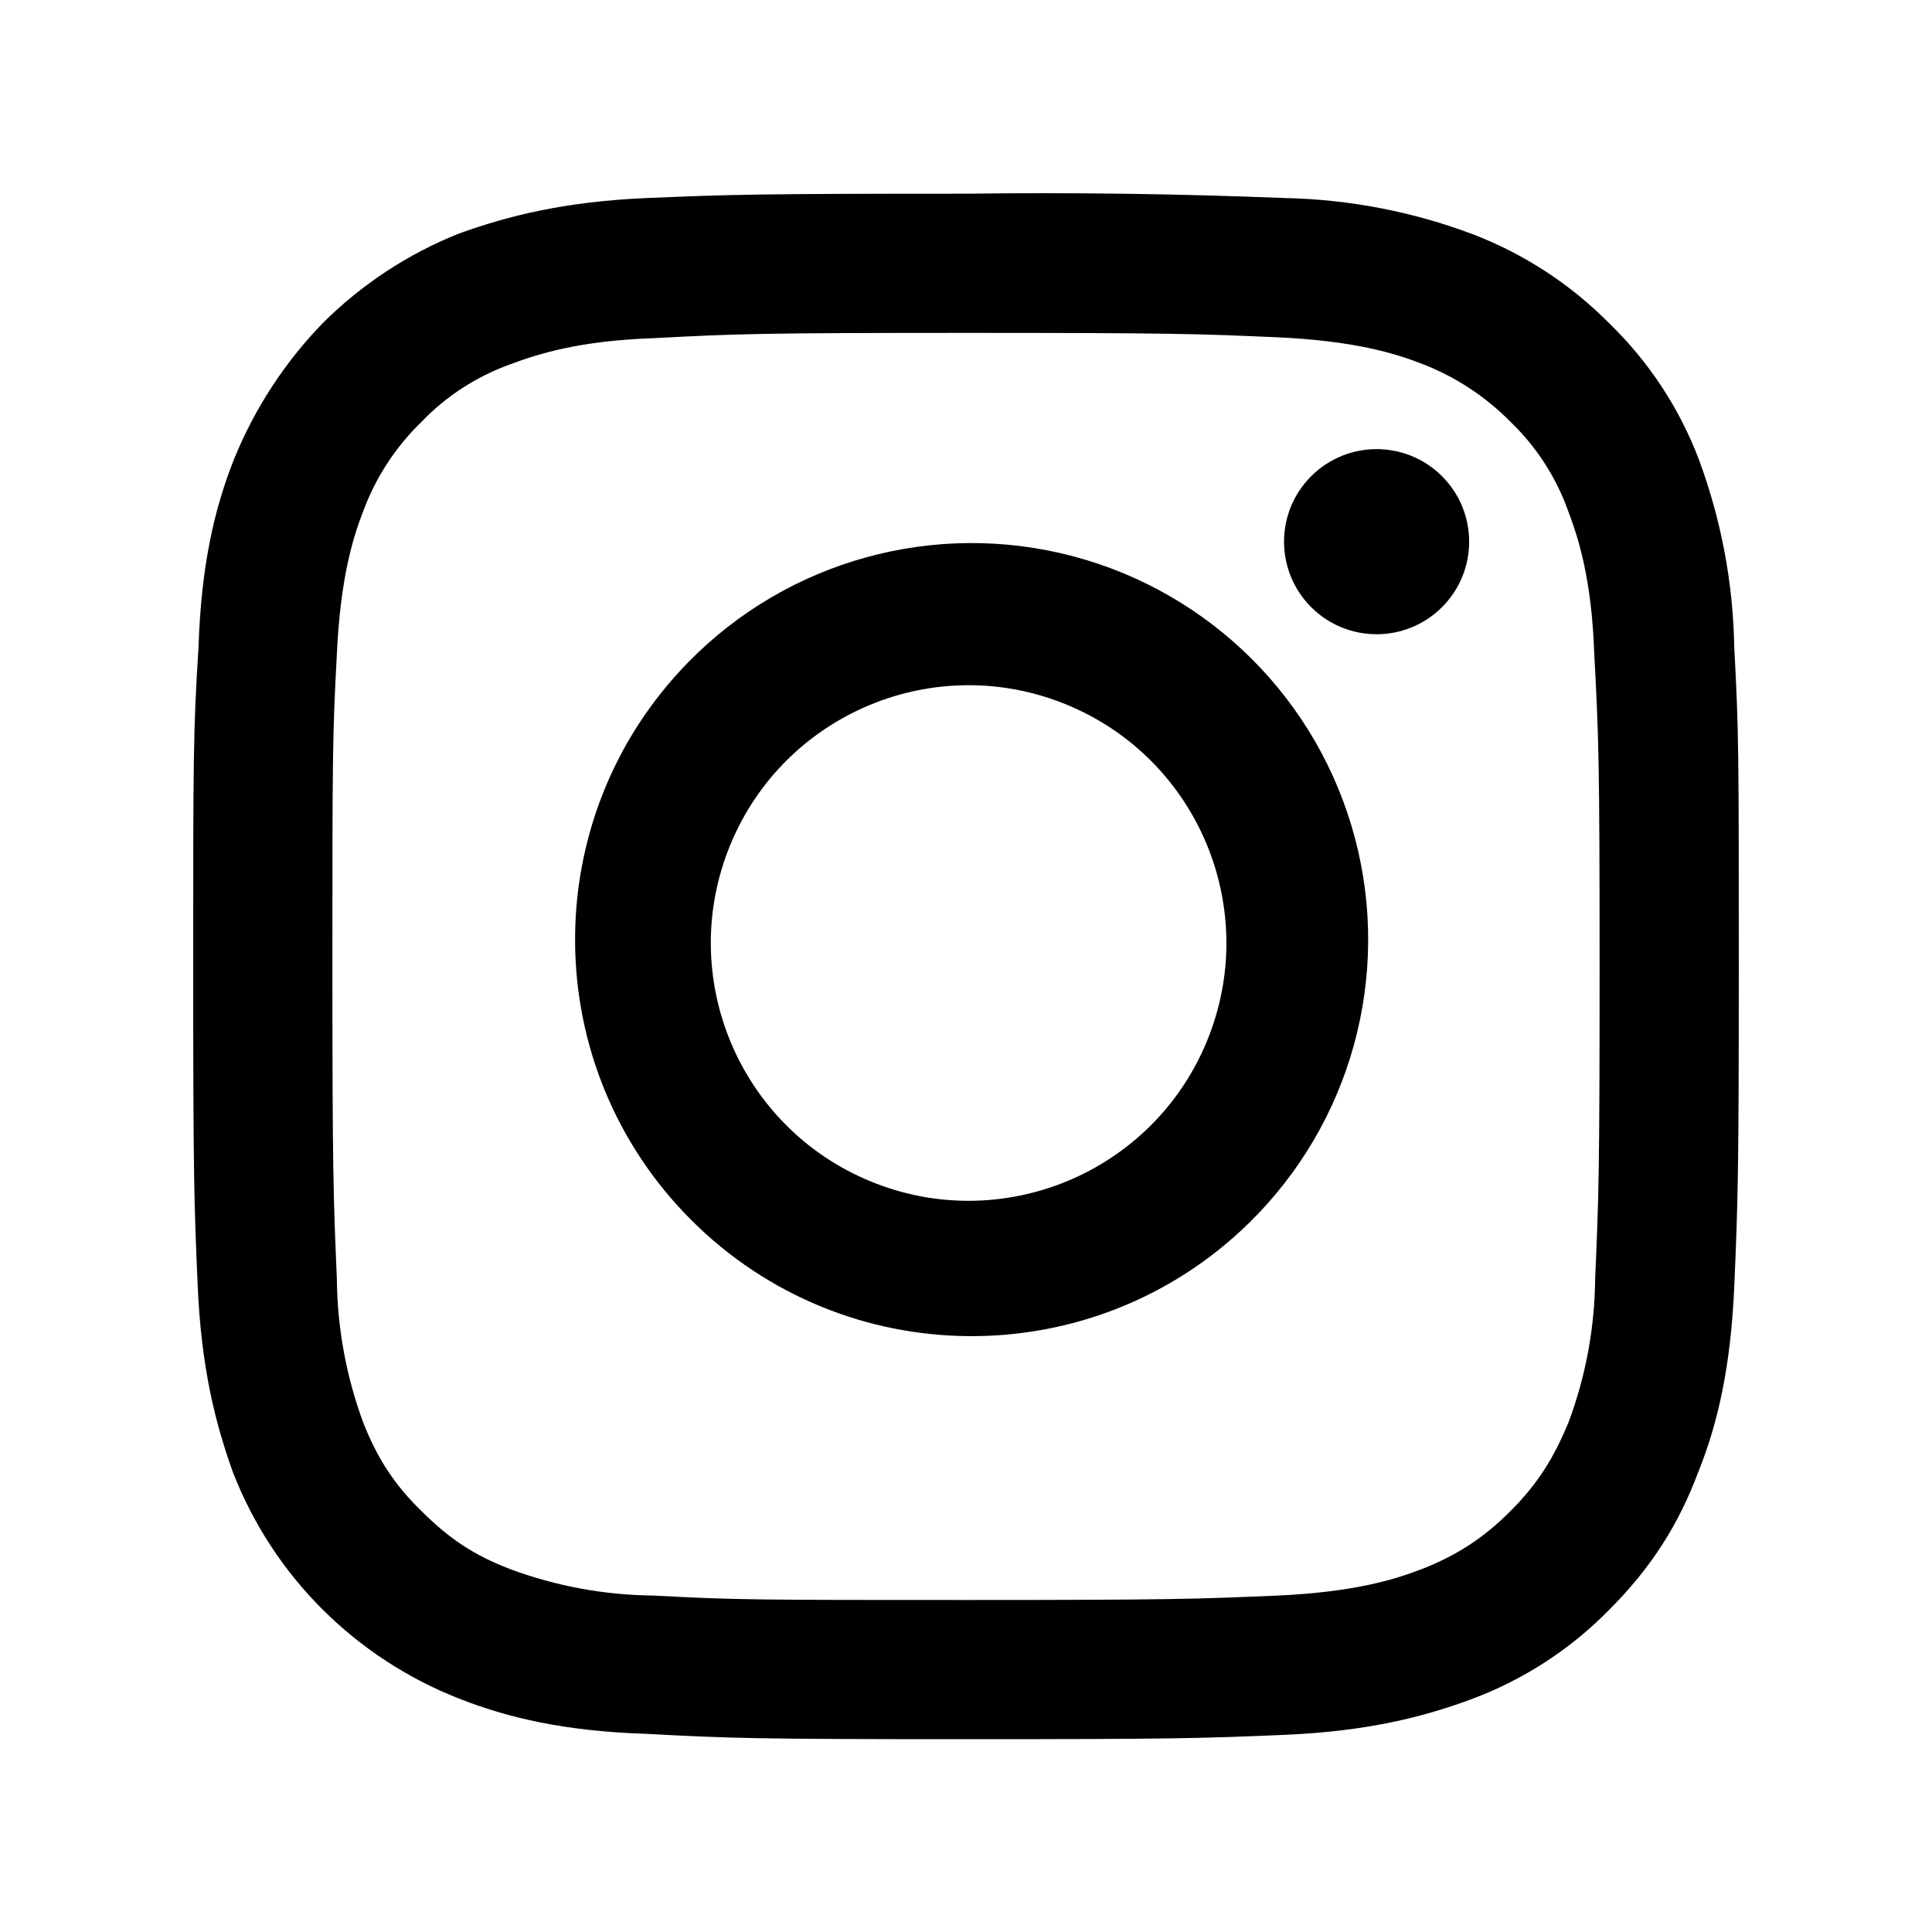
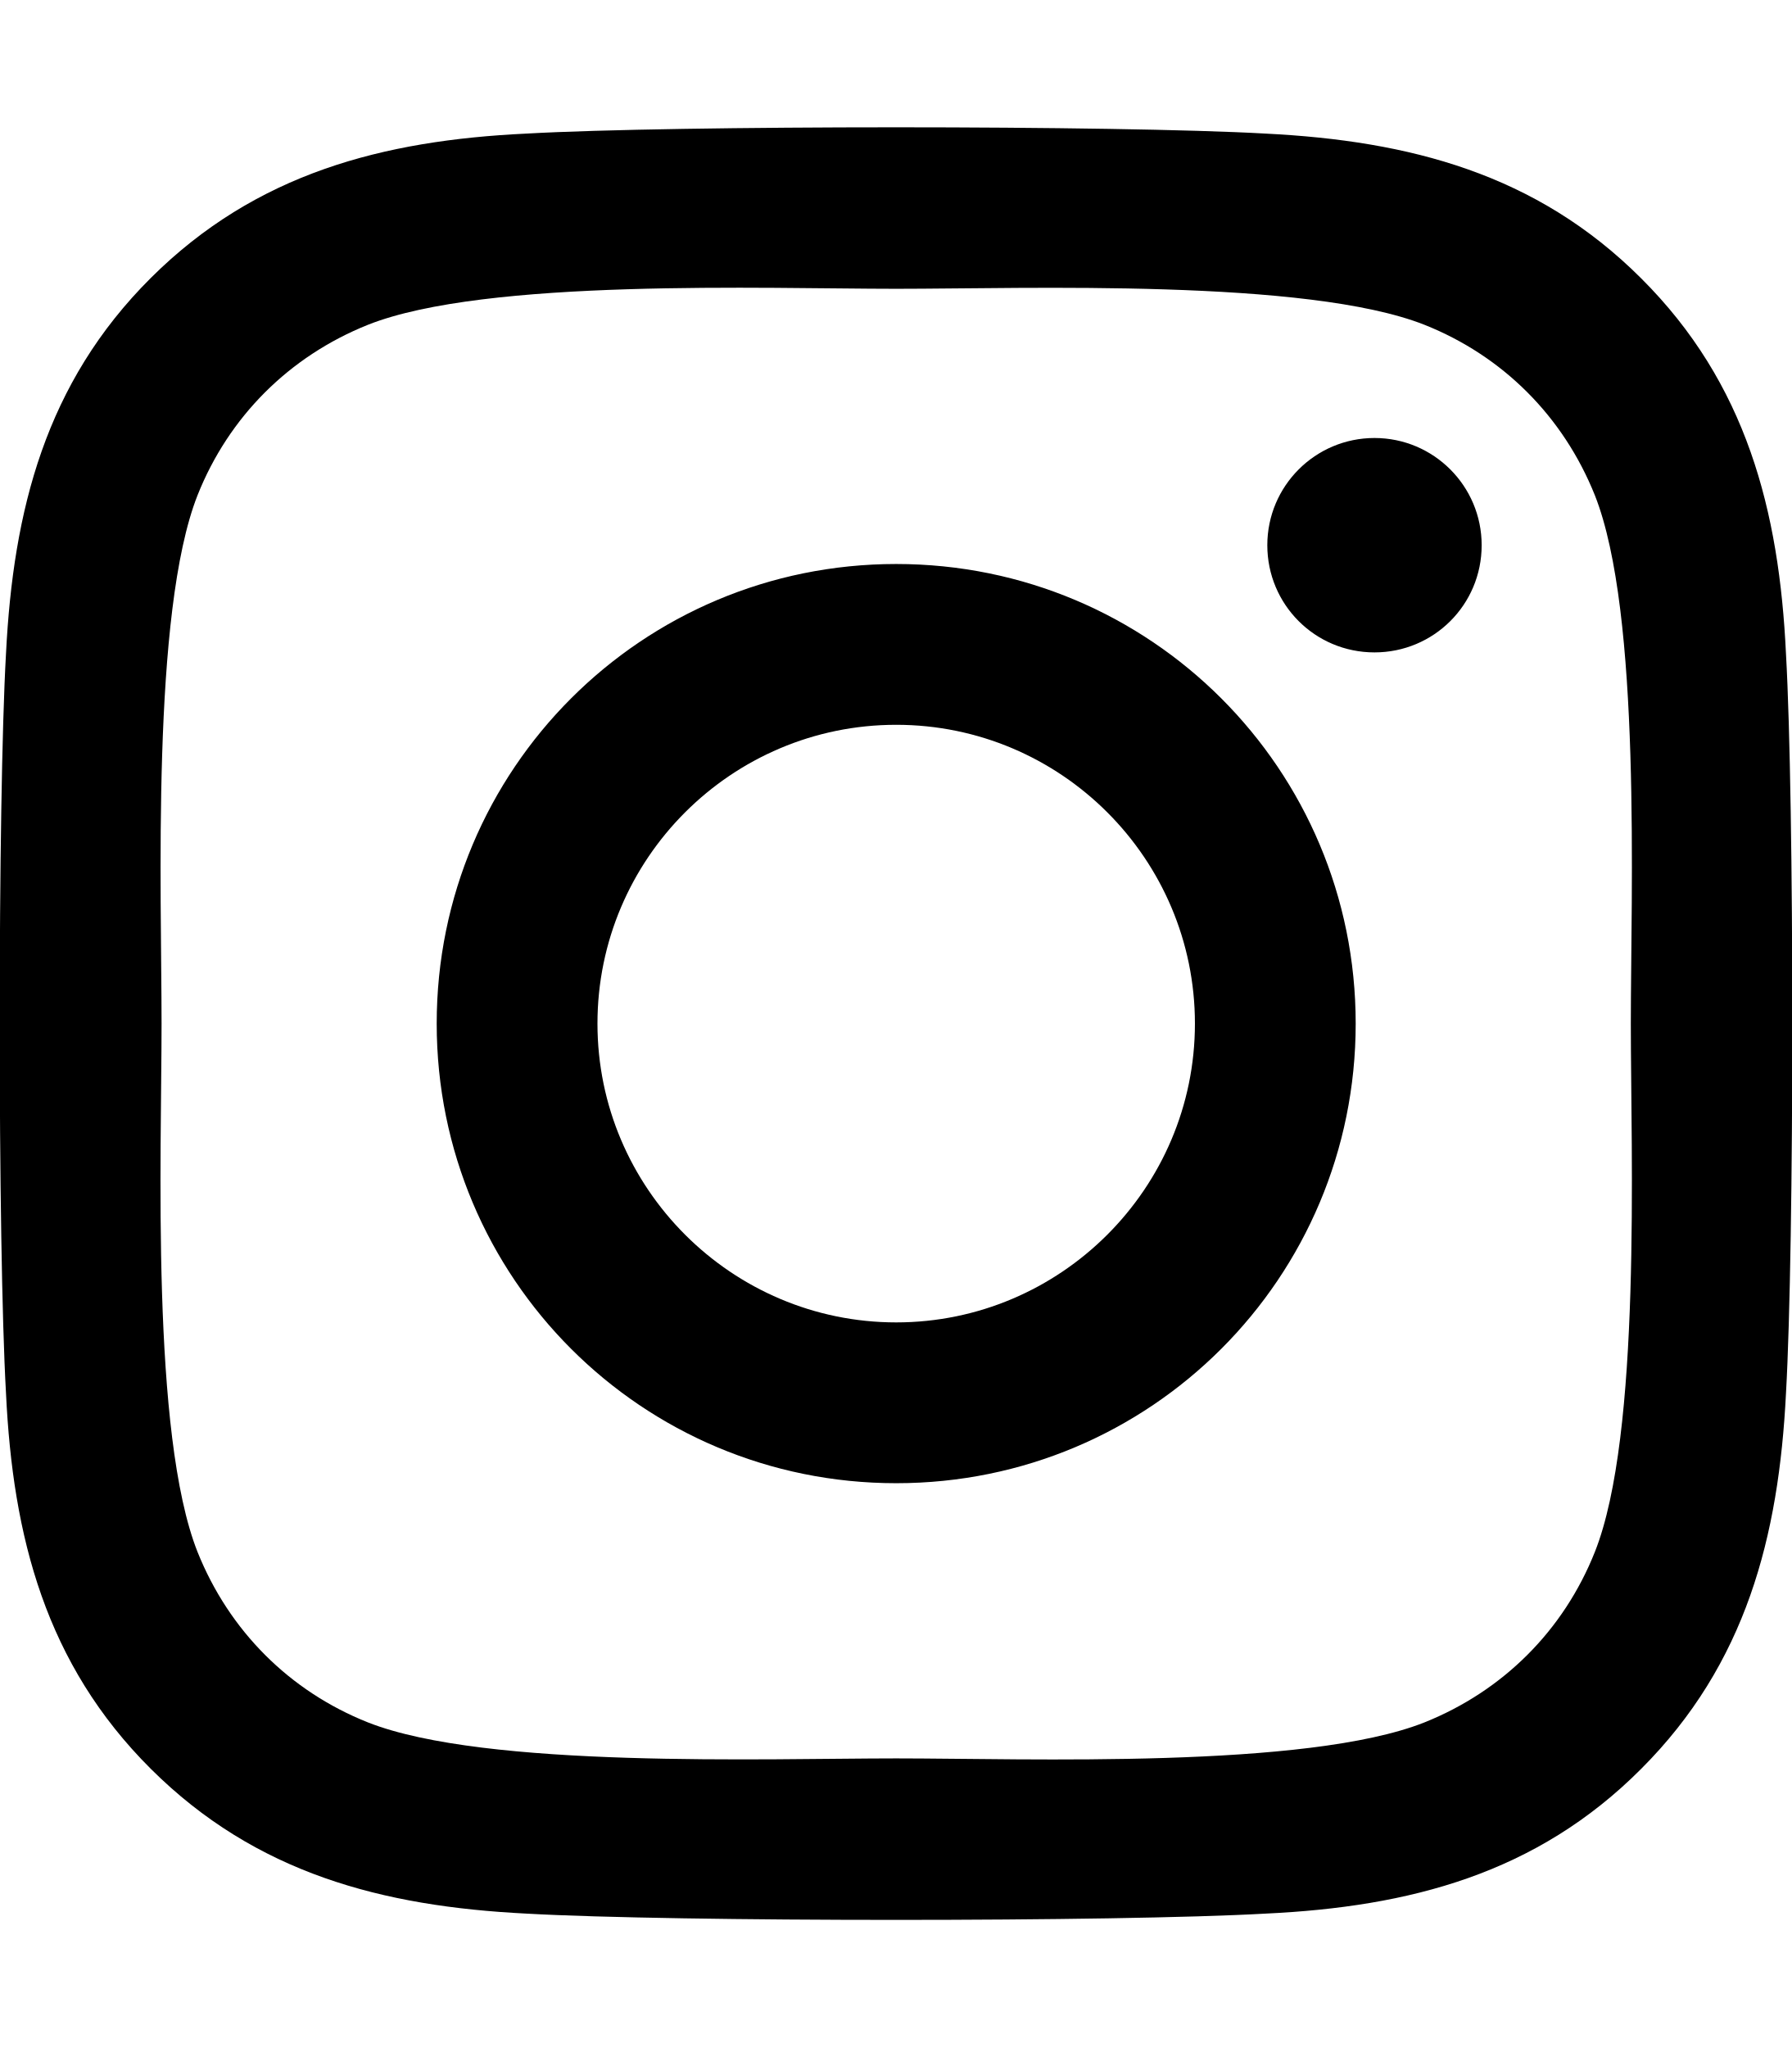
- <svg class="icon icon-instagram" viewBox="0 0 20 20">
-   <path fill="currentColor" fill-rule="evenodd" d="M13.23 3.492c-.84-.037-1.096-.046-3.23-.046-2.144 0-2.39.01-3.238.055-.776.027-1.195.164-1.487.273a2.4 2.4 0 0 0-.912.593 2.5 2.5 0 0 0-.602.922c-.11.282-.238.702-.274 1.486-.046.84-.046 1.095-.046 3.23s.01 2.39.046 3.229c.004.51.097 1.016.274 1.495.145.365.319.639.602.913.282.282.538.456.92.602.474.176.974.268 1.479.273.848.046 1.103.046 3.238.046s2.39-.01 3.23-.046c.784-.036 1.203-.164 1.486-.273.374-.146.648-.329.921-.602.283-.283.447-.548.602-.922.177-.476.27-.979.274-1.486.037-.84.046-1.095.046-3.23s-.01-2.39-.055-3.229c-.027-.784-.164-1.204-.274-1.495a2.4 2.4 0 0 0-.593-.913 2.6 2.6 0 0 0-.92-.602c-.284-.11-.703-.237-1.488-.273ZM6.697 2.05c.857-.036 1.131-.045 3.302-.045a63 63 0 0 1 3.302.045c.664.014 1.321.14 1.943.374a4 4 0 0 1 1.414.922c.41.397.728.88.93 1.414.23.622.354 1.279.365 1.942C18 7.56 18 7.824 18 10.005c0 2.17-.01 2.444-.046 3.292-.036.858-.173 1.442-.374 1.943-.2.53-.474.976-.92 1.423a3.9 3.9 0 0 1-1.415.922c-.51.191-1.095.337-1.943.374-.857.036-1.122.045-3.302.045-2.171 0-2.445-.009-3.302-.055-.849-.027-1.432-.164-1.943-.364a4.15 4.15 0 0 1-1.414-.922 4.1 4.1 0 0 1-.93-1.423c-.183-.51-.329-1.085-.365-1.943C2.009 12.45 2 12.167 2 10.004c0-2.161 0-2.435.055-3.302.027-.848.164-1.432.365-1.942a4.4 4.4 0 0 1 .92-1.414 4.2 4.2 0 0 1 1.415-.93c.51-.183 1.094-.33 1.943-.366Zm.427 4.806a4.105 4.105 0 1 1 5.805 5.805 4.105 4.105 0 0 1-5.805-5.805m1.882 5.371a2.668 2.668 0 1 0 2.042-4.93 2.668 2.668 0 0 0-2.042 4.93m5.922-5.942a.958.958 0 1 1-1.355-1.355.958.958 0 0 1 1.355 1.355" clip-rule="evenodd" />
+ <svg class="icon icon-instagram" viewBox="0 0 448 512">
+   <path fill="currentColor" d="M224.1 141c-63.6 0-114.9 51.3-114.9 114.9s51.3 114.9 114.9 114.9S339 319.5 339 255.9 287.7 141 224.1 141zm0 189.6c-41.1 0-74.7-33.5-74.7-74.7s33.5-74.7 74.7-74.7 74.7 33.5 74.7 74.7-33.6 74.7-74.7 74.7zm146.4-194.3c0 14.9-12 26.8-26.8 26.8-14.9 0-26.8-12-26.8-26.8s12-26.8 26.8-26.8 26.8 12 26.8 26.8zm76.1 27.2c-1.7-35.9-9.9-67.7-36.2-93.9-26.2-26.2-58-34.4-93.9-36.2-37-2.1-147.9-2.1-184.9 0-35.8 1.7-67.6 9.9-93.9 36.1s-34.4 58-36.2 93.9c-2.1 37-2.1 147.9 0 184.9 1.7 35.9 9.9 67.7 36.2 93.9s58 34.4 93.9 36.2c37 2.1 147.9 2.1 184.9 0 35.9-1.7 67.7-9.9 93.9-36.2 26.2-26.2 34.4-58 36.2-93.9 2.1-37 2.1-147.8 0-184.8zM398.8 388c-7.8 19.6-22.9 34.7-42.6 42.6-29.5 11.7-99.5 9-132.1 9s-102.7 2.6-132.1-9c-19.6-7.8-34.7-22.9-42.6-42.6-11.7-29.5-9-99.5-9-132.1s-2.6-102.7 9-132.1c7.8-19.6 22.9-34.7 42.6-42.6 29.5-11.7 99.5-9 132.1-9s102.7-2.6 132.1 9c19.6 7.8 34.7 22.9 42.6 42.6 11.7 29.5 9 99.5 9 132.1s2.7 102.7-9 132.1z" />
</svg>
